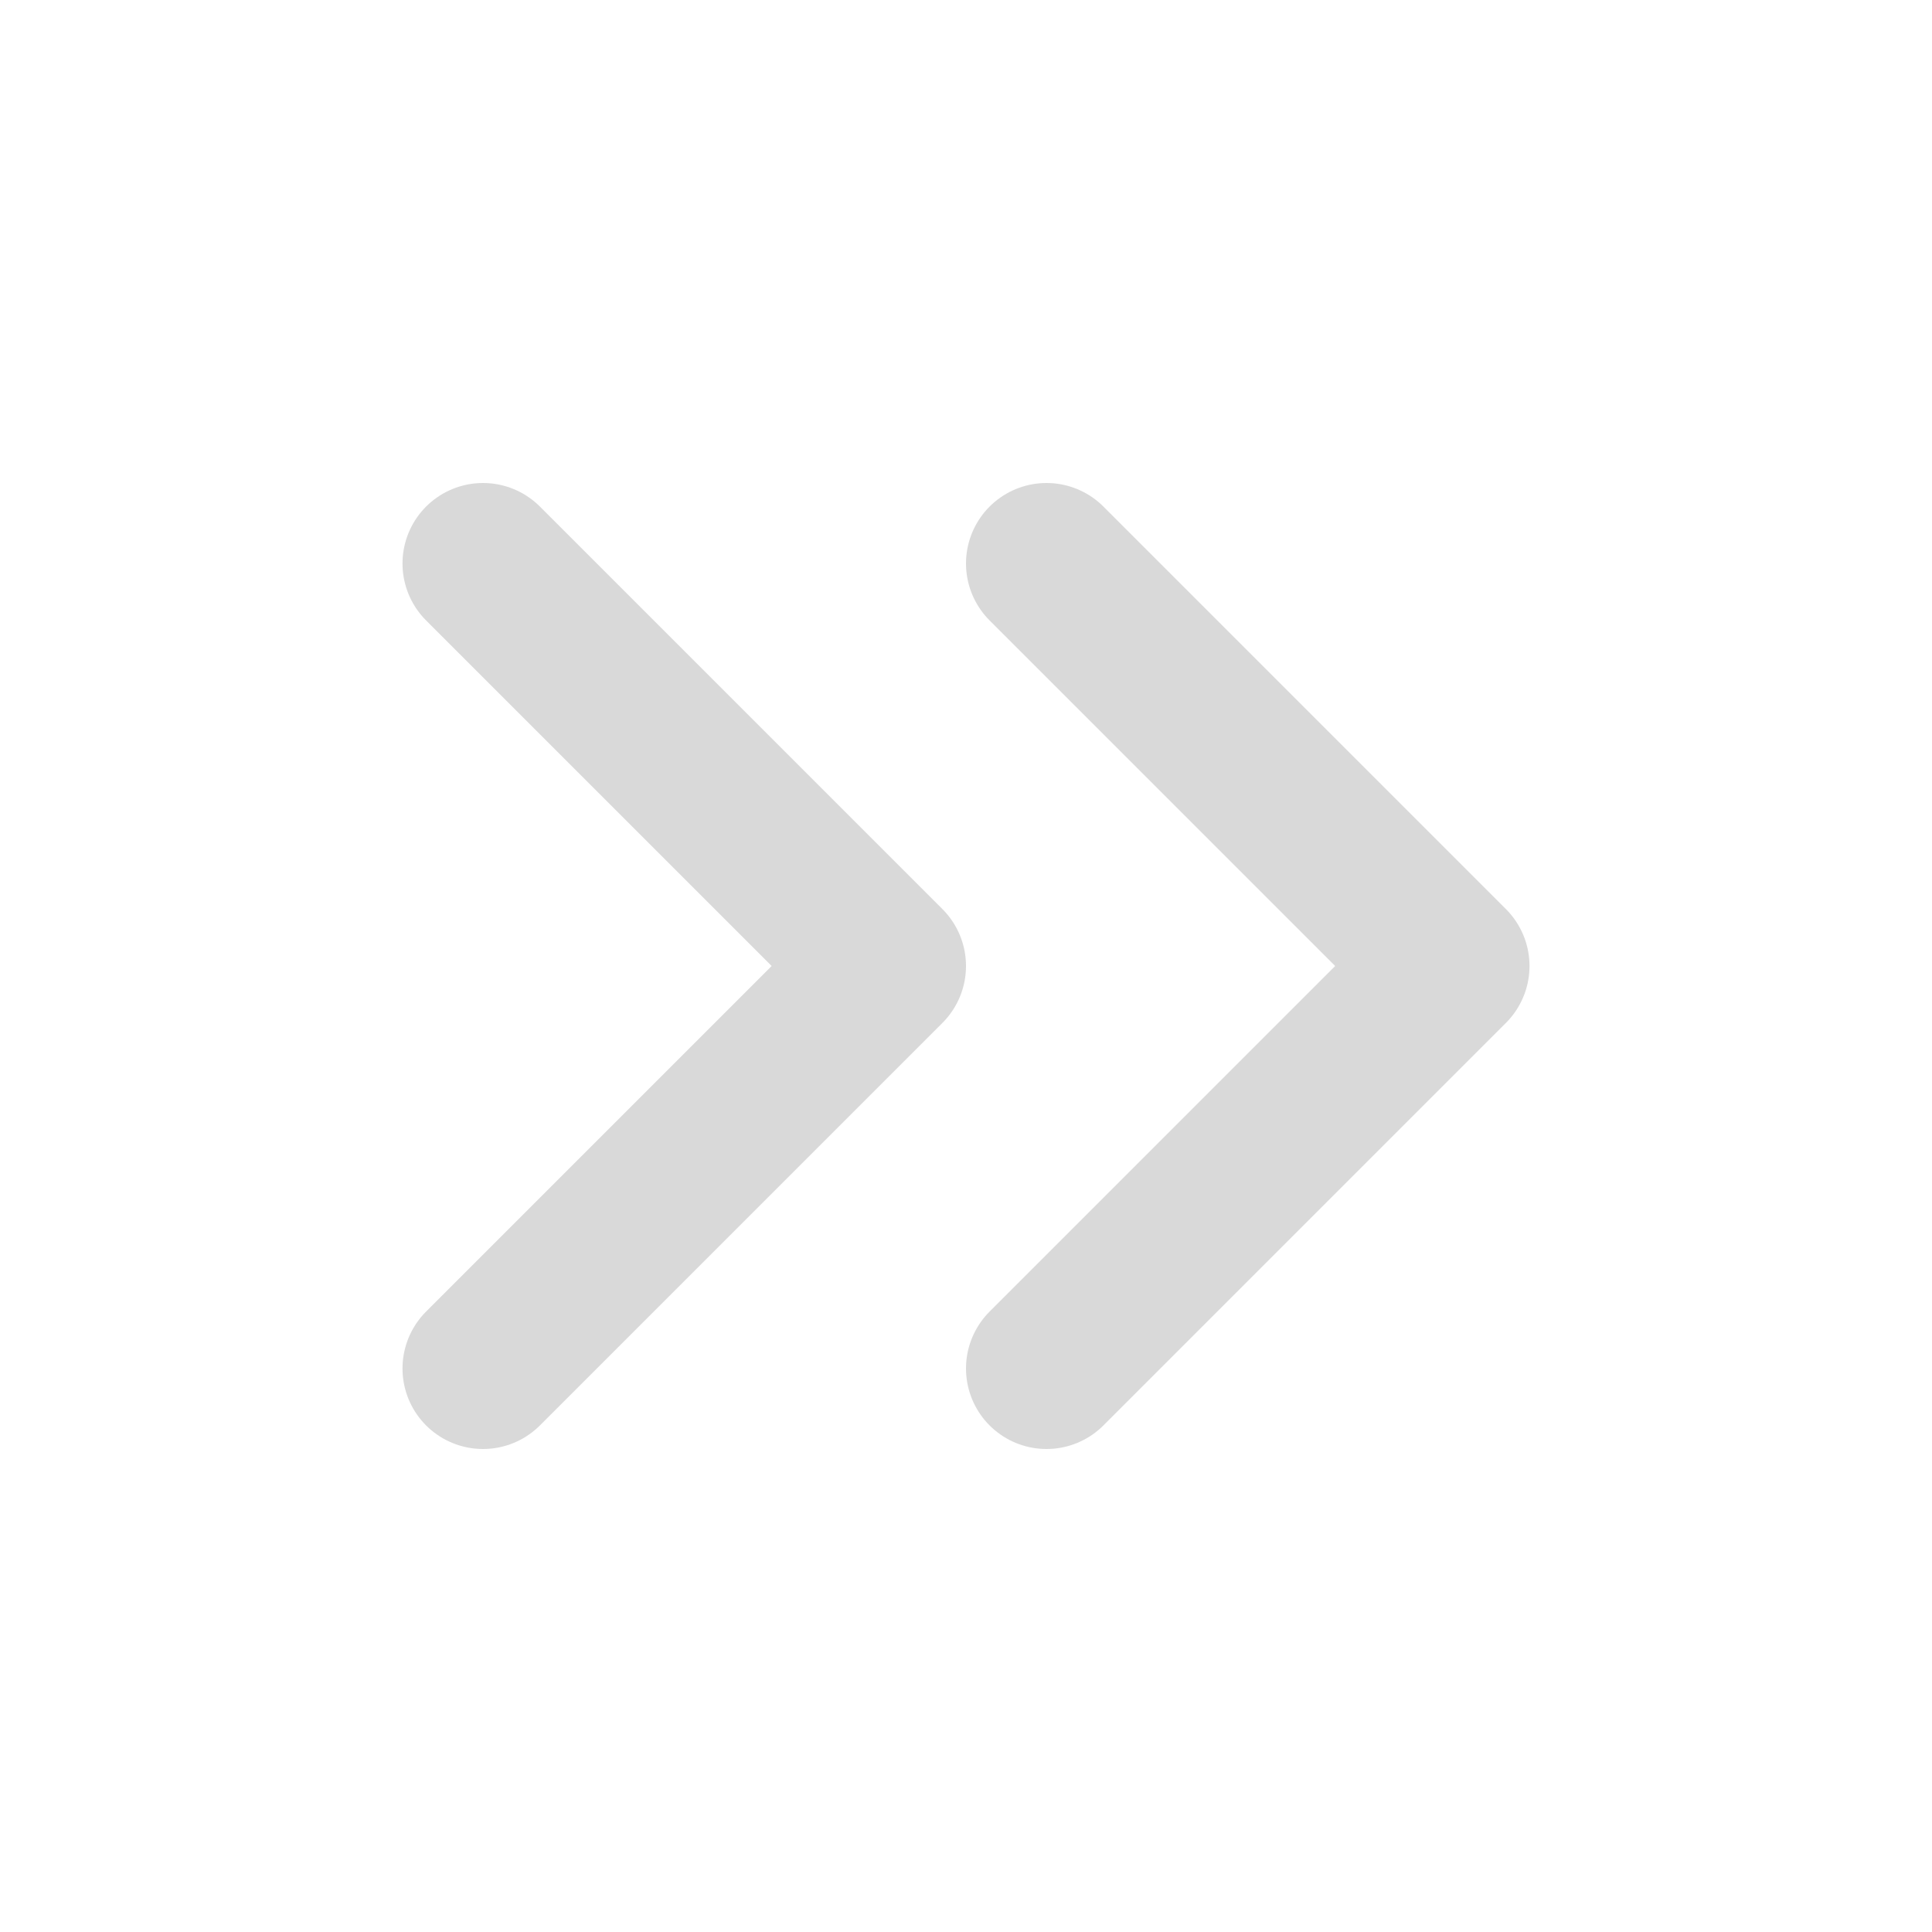
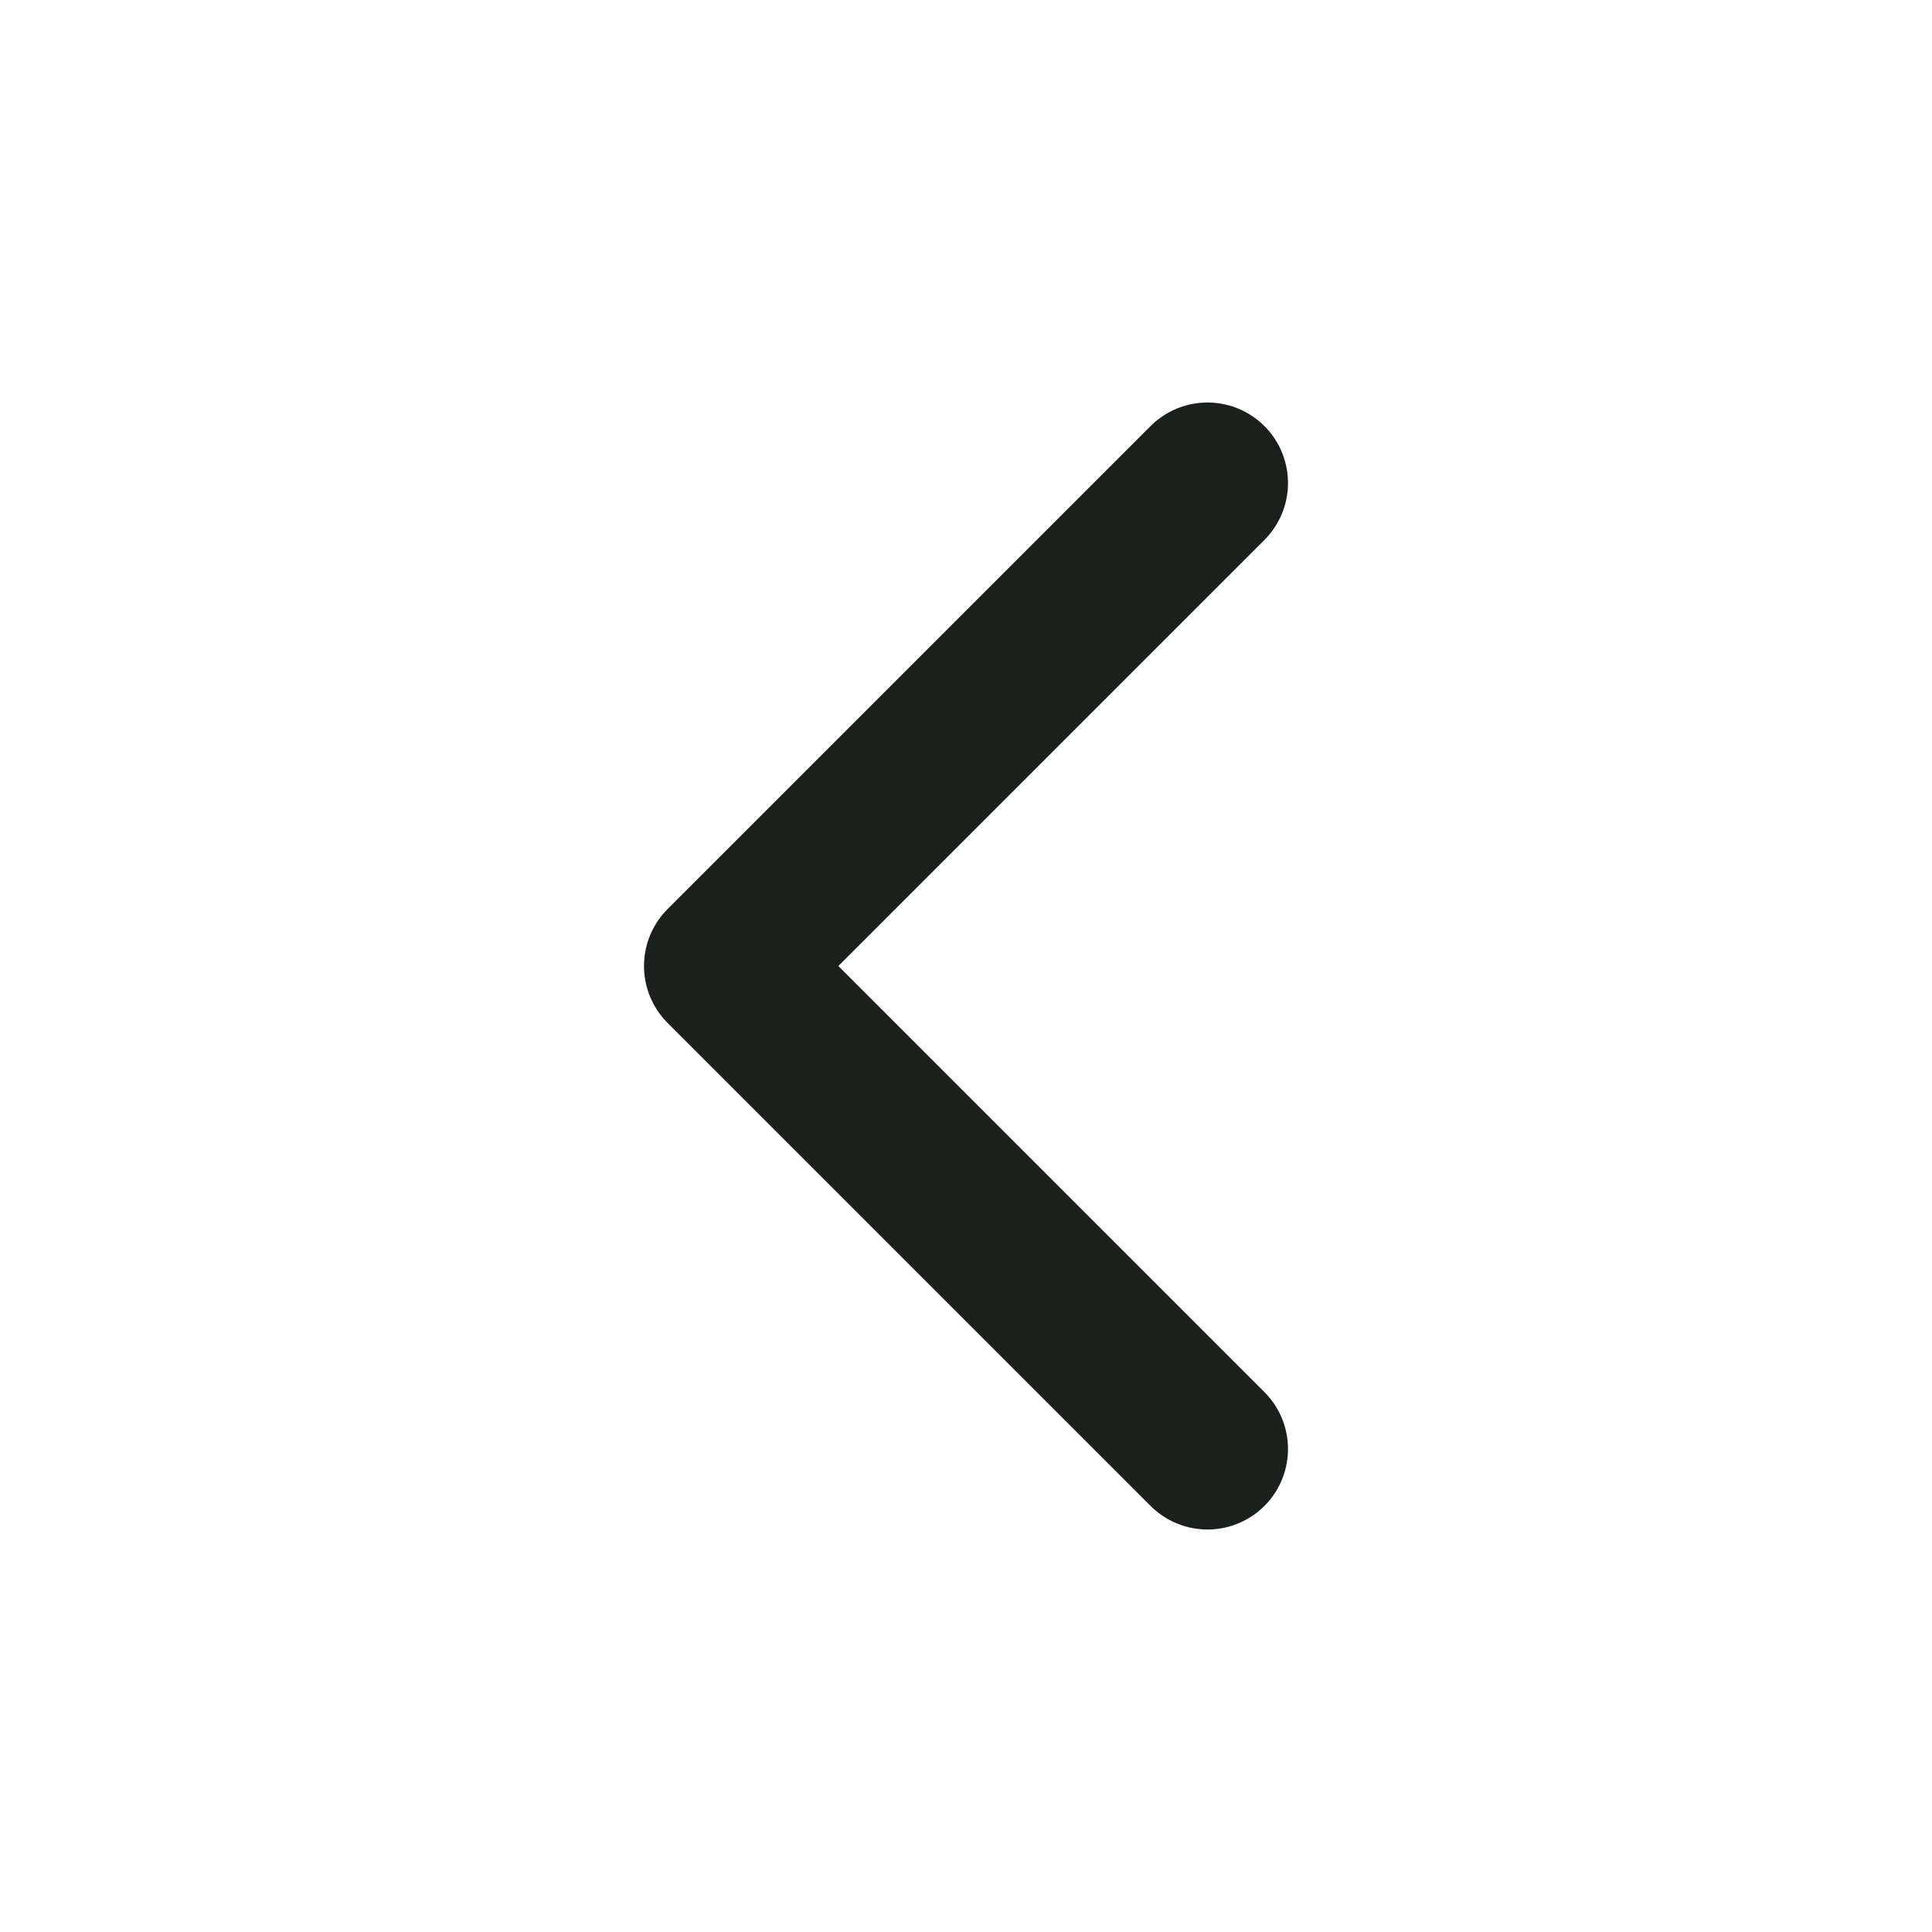
<svg xmlns="http://www.w3.org/2000/svg" width="256px" height="256px" viewBox="0 0 24 24" fill="none">
  <g id="SVGRepo_bgCarrier" stroke-width="0" />
  <g id="SVGRepo_tracerCarrier" stroke-linecap="round" stroke-linejoin="round" />
  <g id="SVGRepo_iconCarrier">
-     <path d="M6 17L11 12L6 7M13 17L18 12L13 7" stroke="#d9d9d9" stroke-width="2" stroke-linecap="round" stroke-linejoin="round" />
+     <path d="M15 18L9 12L15 6" stroke="#1a201c" stroke-width="2" stroke-linecap="round" stroke-linejoin="round" />
  </g>
</svg>
